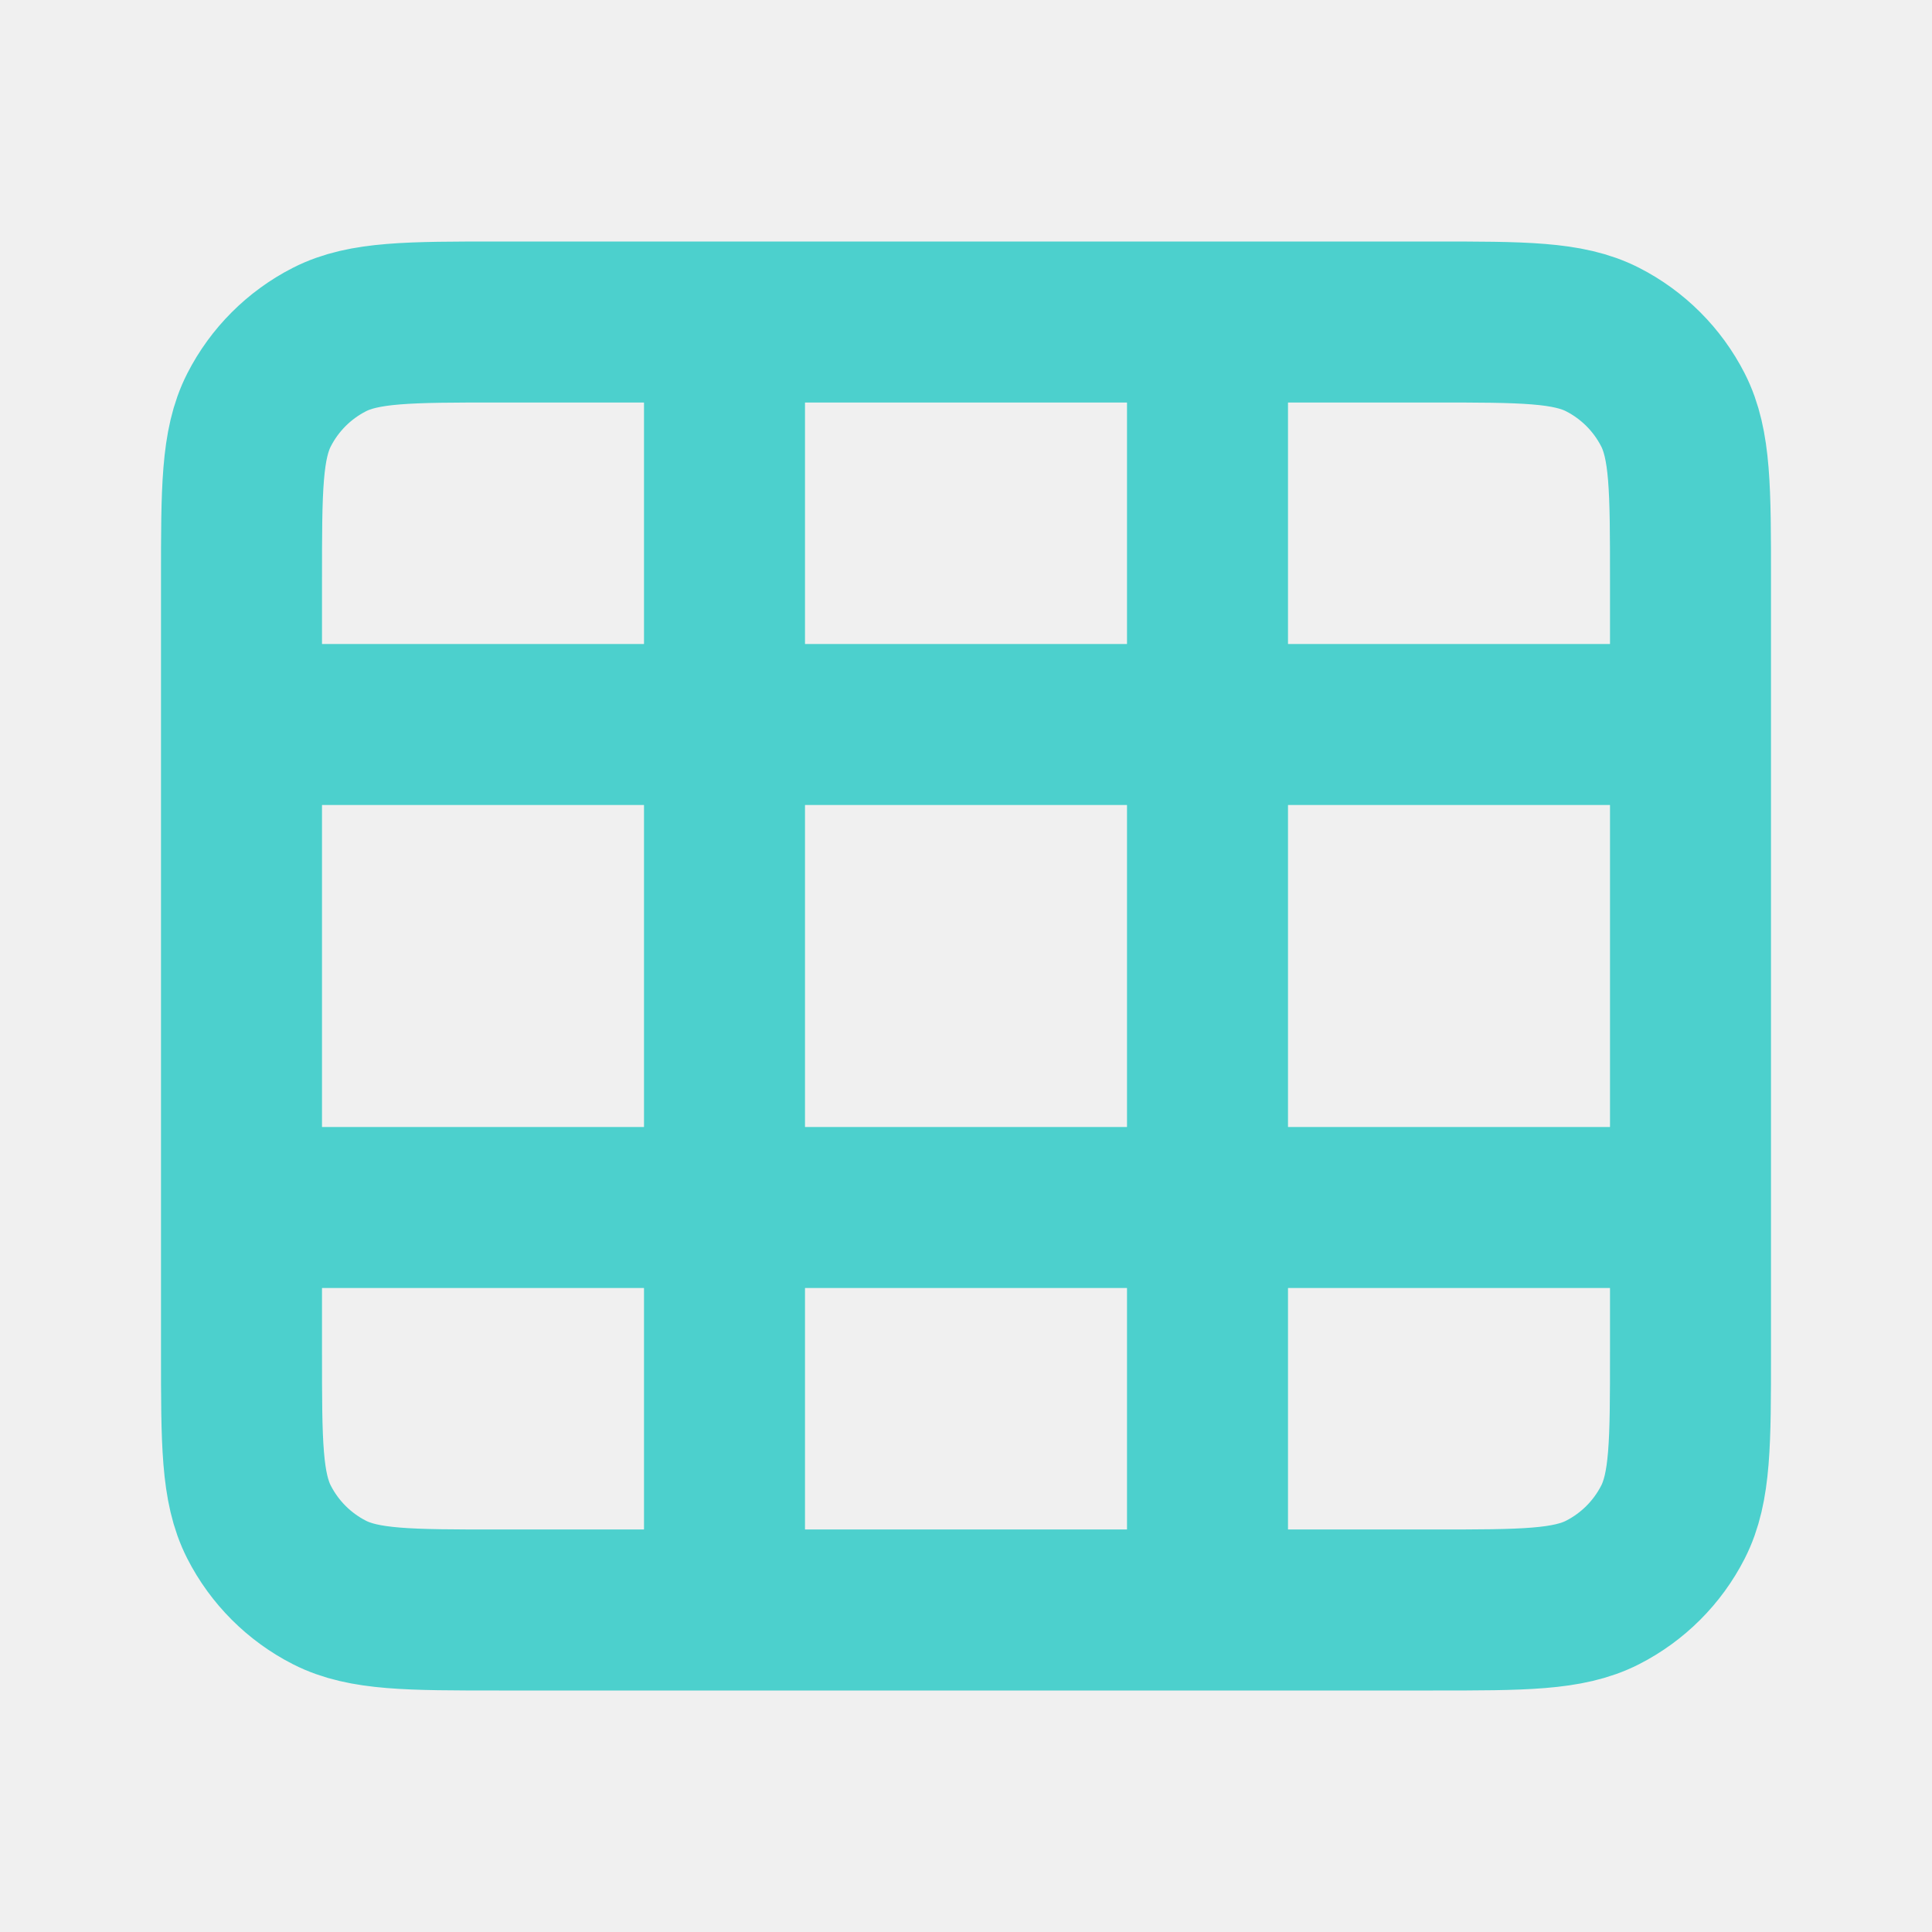
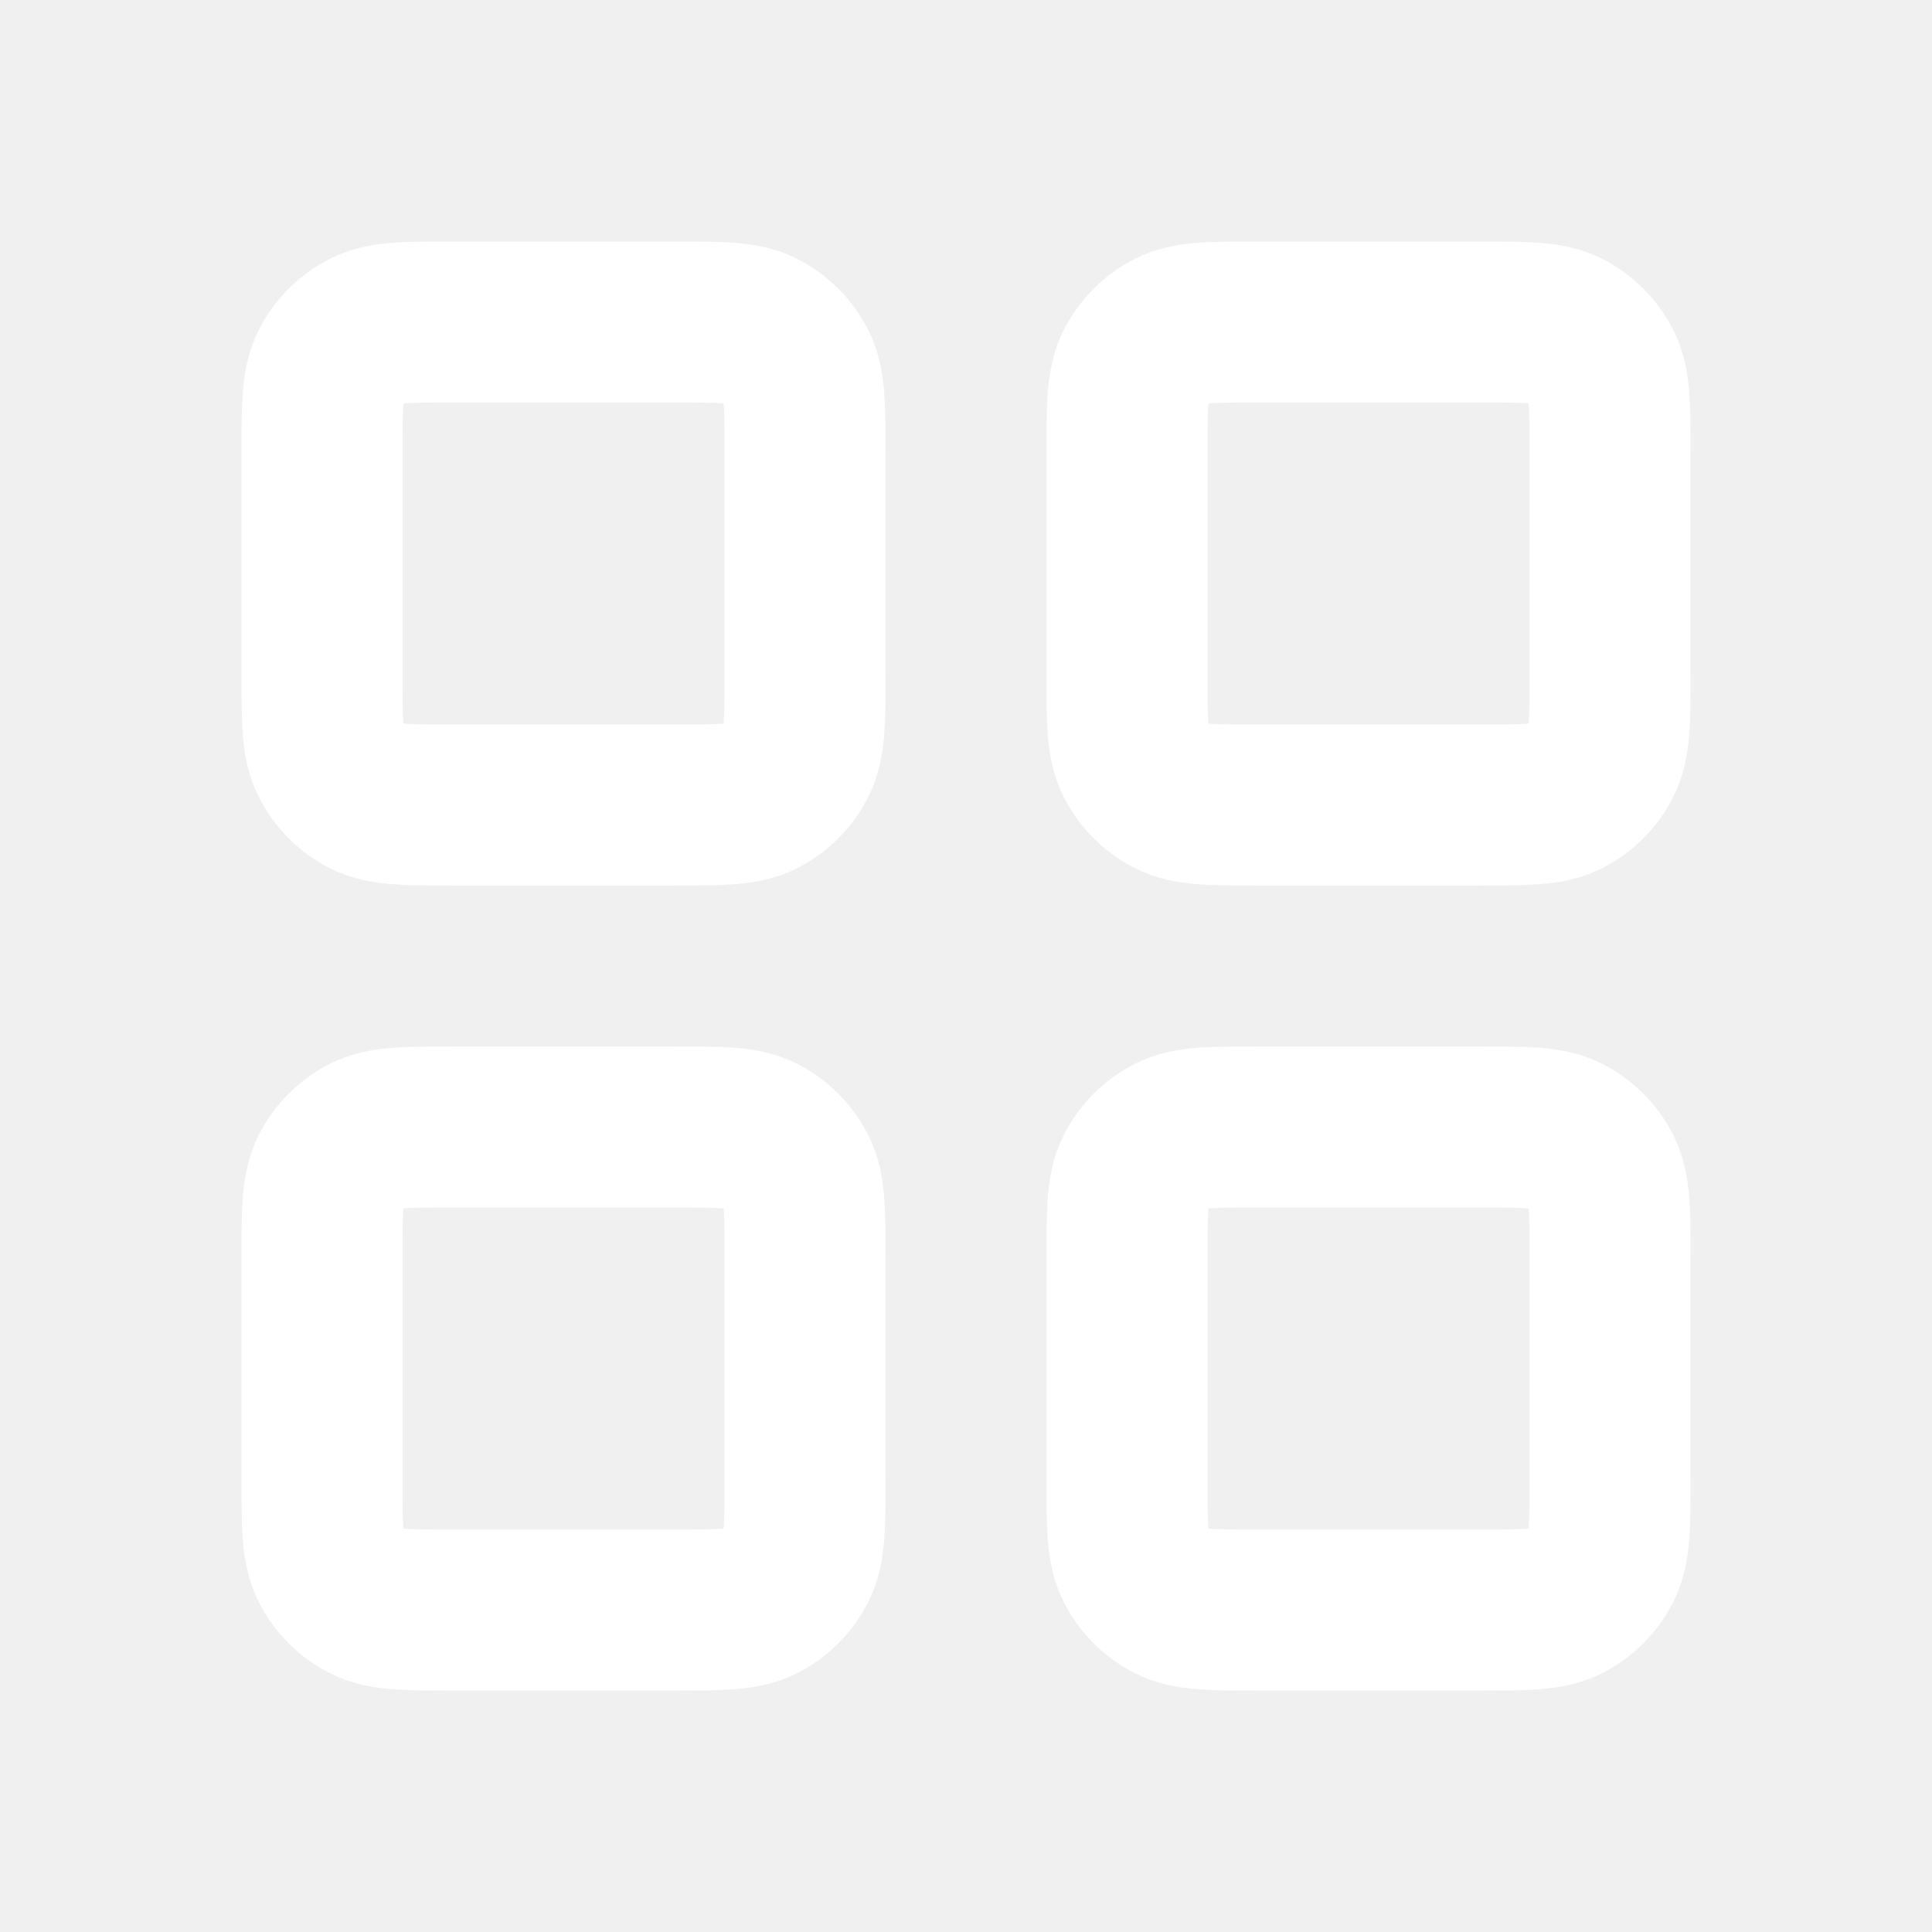
<svg xmlns="http://www.w3.org/2000/svg" width="24" height="24" viewBox="0 0 24 24" fill="none">
-   <path d="M9 4L9 20M15 4L15 20M3 9H21M3 15H21M6.2 20H17.8C18.92 20 19.48 20 19.908 19.782C20.284 19.59 20.59 19.284 20.782 18.908C21 18.48 21 17.92 21 16.8V7.2C21 6.08 21 5.52 20.782 5.092C20.59 4.716 20.284 4.41 19.908 4.218C19.48 4 18.92 4 17.8 4H6.2C5.08 4 4.52 4 4.092 4.218C3.716 4.41 3.41 4.716 3.218 5.092C3 5.52 3 6.08 3 7.2V16.8C3 17.92 3 18.48 3.218 18.908C3.41 19.284 3.716 19.59 4.092 19.782C4.52 20 5.08 20 6.2 20Z" stroke="#4CD0CD" stroke-width="2" stroke-linecap="round" stroke-linejoin="round" />
+   <path d="M14 5.6C14 5.04 14 4.76 14.109 4.546C14.205 4.358 14.358 4.205 14.546 4.109C14.76 4 15.04 4 15.6 4H18.4C18.96 4 19.24 4 19.454 4.109C19.642 4.205 19.795 4.358 19.891 4.546C20 4.76 20 5.04 20 5.6V8.4C20 8.96 20 9.24 19.891 9.454C19.795 9.642 19.642 9.795 19.454 9.891C19.24 10 18.96 10 18.4 10H15.6C15.04 10 14.76 10 14.546 9.891C14.358 9.795 14.205 9.642 14.109 9.454C14 9.24 14 8.96 14 8.4V5.6Z" stroke="white" stroke-width="2" stroke-linecap="round" stroke-linejoin="round" />
+   <path d="M4 5.6C4 5.04 4 4.76 4.109 4.546C4.205 4.358 4.358 4.205 4.546 4.109C4.76 4 5.04 4 5.6 4H8.4C8.96 4 9.24 4 9.454 4.109C9.642 4.205 9.795 4.358 9.891 4.546C10 4.76 10 5.04 10 5.6V8.4C10 8.96 10 9.24 9.891 9.454C9.795 9.642 9.642 9.795 9.454 9.891C9.24 10 8.96 10 8.4 10H5.6C5.04 10 4.76 10 4.546 9.891C4.358 9.795 4.205 9.642 4.109 9.454C4 9.24 4 8.96 4 8.4V5.6Z" stroke="white" stroke-width="2" stroke-linecap="round" stroke-linejoin="round" />
+   <path d="M4 15.6C4 15.04 4 14.76 4.109 14.546C4.205 14.358 4.358 14.205 4.546 14.109C4.76 14 5.04 14 5.6 14H8.4C8.96 14 9.24 14 9.454 14.109C9.642 14.205 9.795 14.358 9.891 14.546C10 14.76 10 15.04 10 15.6V18.4C10 18.96 10 19.24 9.891 19.454C9.795 19.642 9.642 19.795 9.454 19.891C9.24 20 8.96 20 8.4 20H5.6C5.04 20 4.76 20 4.546 19.891C4.358 19.795 4.205 19.642 4.109 19.454C4 19.24 4 18.96 4 18.4V15.6Z" stroke="white" stroke-width="2" stroke-linecap="round" stroke-linejoin="round" />
+   <path d="M14 15.6C14 15.04 14 14.76 14.109 14.546C14.205 14.358 14.358 14.205 14.546 14.109C14.76 14 15.04 14 15.6 14H18.4C18.96 14 19.24 14 19.454 14.109C19.642 14.205 19.795 14.358 19.891 14.546C20 14.76 20 15.04 20 15.6V18.4C20 18.96 20 19.24 19.891 19.454C19.795 19.642 19.642 19.795 19.454 19.891C19.24 20 18.96 20 18.4 20H15.6C15.04 20 14.76 20 14.546 19.891C14.358 19.795 14.205 19.642 14.109 19.454C14 19.24 14 18.96 14 18.4V15.6Z" stroke="white" stroke-width="2" stroke-linecap="round" stroke-linejoin="round" />
</svg>
